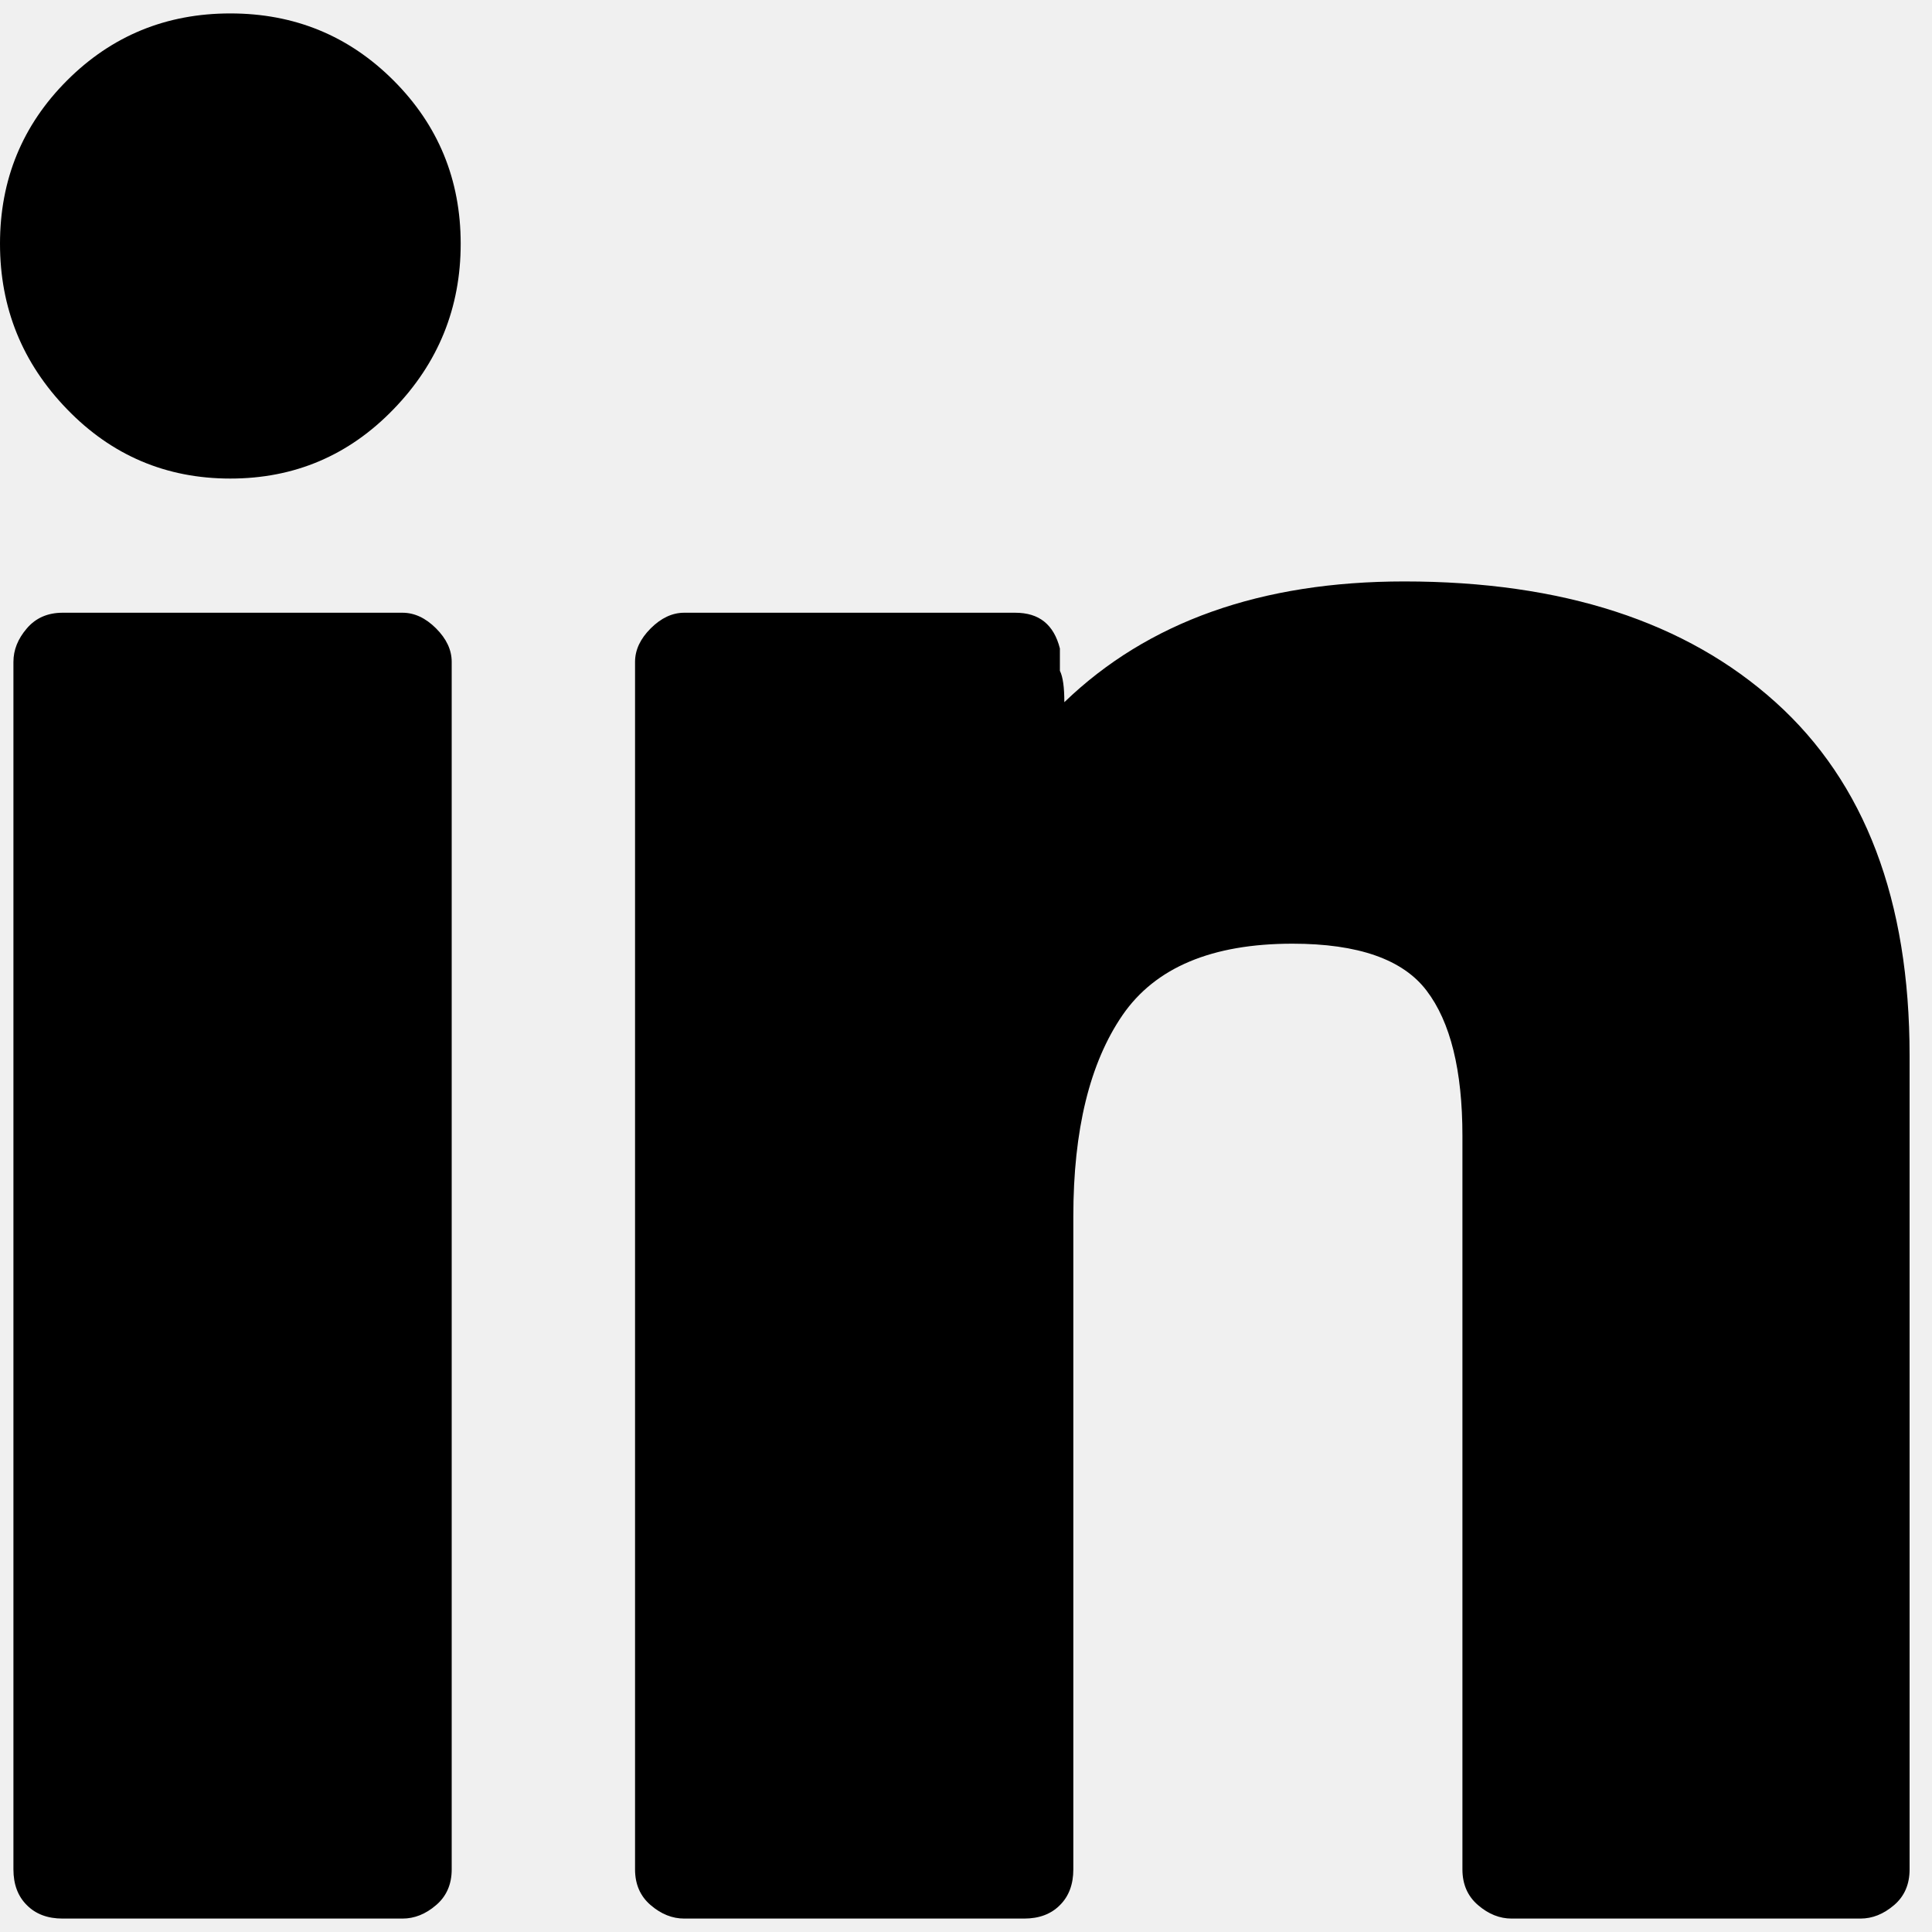
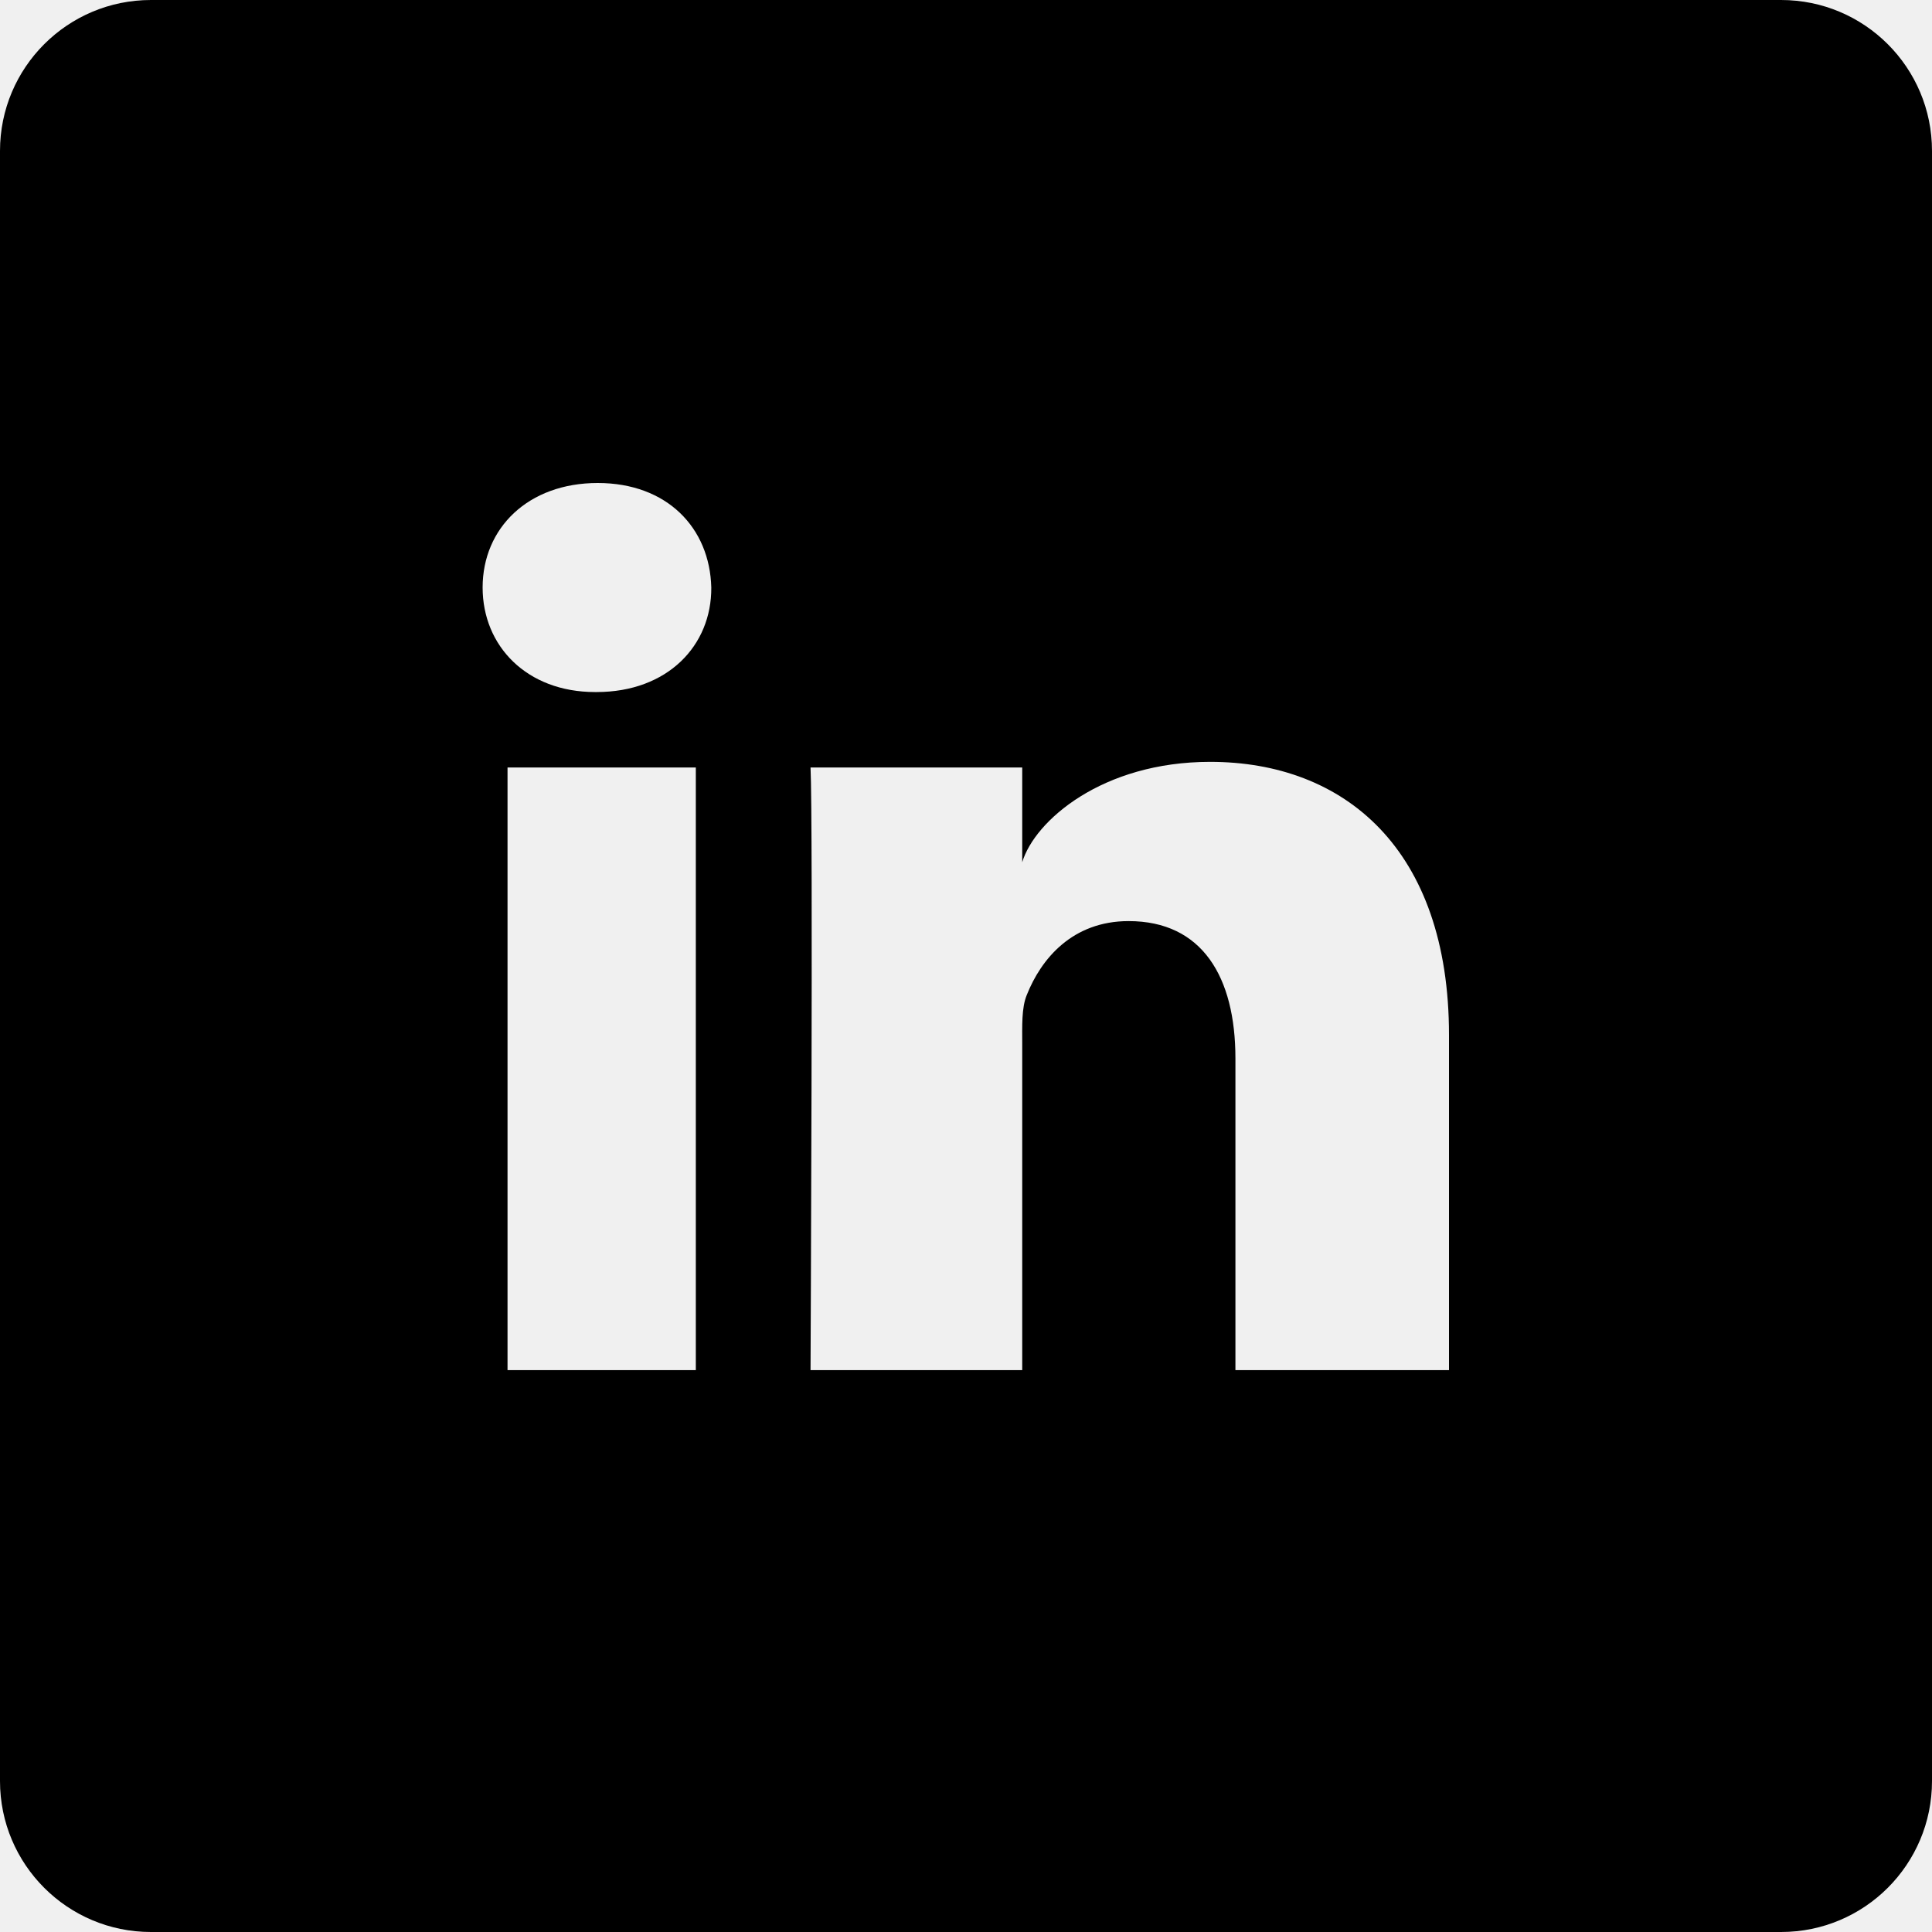
- <svg xmlns="http://www.w3.org/2000/svg" width="20" height="20" viewBox="0 0 20 20" fill="none">
-   <g clip-path="url(#clip0_33_131)">
-     <path d="M14.768 10.255C14.522 9.931 14.059 9.769 13.38 9.769C12.546 9.769 11.96 10.015 11.62 10.509C11.281 11.003 11.111 11.698 11.111 12.593V19.352C11.111 19.506 11.065 19.63 10.972 19.722C10.88 19.815 10.756 19.861 10.602 19.861H7.083C6.96 19.861 6.844 19.815 6.736 19.722C6.628 19.63 6.574 19.506 6.574 19.352V6.852C6.574 6.728 6.628 6.613 6.736 6.505C6.844 6.397 6.96 6.343 7.083 6.343H10.509C10.633 6.343 10.733 6.373 10.81 6.435C10.887 6.497 10.941 6.59 10.972 6.713V6.944C11.003 7.006 11.018 7.114 11.018 7.269C11.883 6.435 13.056 6.019 14.537 6.019C16.173 6.019 17.454 6.435 18.38 7.269C19.306 8.102 19.768 9.321 19.768 10.926V19.352C19.768 19.506 19.715 19.63 19.607 19.722C19.498 19.815 19.383 19.861 19.259 19.861H15.648C15.525 19.861 15.409 19.815 15.301 19.722C15.193 19.63 15.139 19.506 15.139 19.352V11.759C15.139 11.08 15.015 10.579 14.768 10.255ZM4.074 4.236C3.611 4.715 3.048 4.954 2.384 4.954C1.721 4.954 1.157 4.715 0.694 4.236C0.231 3.758 0 3.187 0 2.523C0 1.86 0.231 1.296 0.694 0.833C1.157 0.37 1.721 0.139 2.384 0.139C3.048 0.139 3.611 0.37 4.074 0.833C4.537 1.296 4.769 1.86 4.769 2.523C4.769 3.187 4.537 3.758 4.074 4.236ZM4.676 6.852V19.352C4.676 19.506 4.622 19.63 4.514 19.722C4.406 19.815 4.29 19.861 4.167 19.861H0.648C0.494 19.861 0.37 19.815 0.278 19.722C0.185 19.63 0.139 19.506 0.139 19.352V6.852C0.139 6.728 0.185 6.613 0.278 6.505C0.37 6.397 0.494 6.343 0.648 6.343H4.167C4.29 6.343 4.406 6.397 4.514 6.505C4.622 6.613 4.676 6.728 4.676 6.852Z" fill="black" />
-   </g>
-   <defs>
-     <clipPath id="clip0_33_131">
-       <rect width="20" height="20" fill="white" />
-     </clipPath>
-   </defs>
+ <svg xmlns="http://www.w3.org/2000/svg" fill="#000000" height="800px" width="800px" version="1.1" id="Layer_1" viewBox="-143 145 512 512" xml:space="preserve">
+   <path d="M329,145h-432c-22.1,0-40,17.9-40,40v432c0,22.1,17.9,40,40,40h432c22.1,0,40-17.9,40-40V185C369,162.9,351.1,145,329,145z   M41.4,508.1H-8.5V348.4h49.9V508.1z M15.1,328.4h-0.4c-18.1,0-29.8-12.2-29.8-27.7c0-15.8,12.1-27.7,30.5-27.7  c18.4,0,29.7,11.9,30.1,27.7C45.6,316.1,33.9,328.4,15.1,328.4z M241,508.1h-56.6v-82.6c0-21.6-8.8-36.4-28.3-36.4  c-14.9,0-23.2,10-27,19.6c-1.4,3.4-1.2,8.2-1.2,13.1v86.3H71.8c0,0,0.7-146.4,0-159.7h56.1v25.1c3.3-11,21.2-26.6,49.8-26.6  c35.5,0,63.3,23,63.3,72.4V508.1z" />
</svg>
